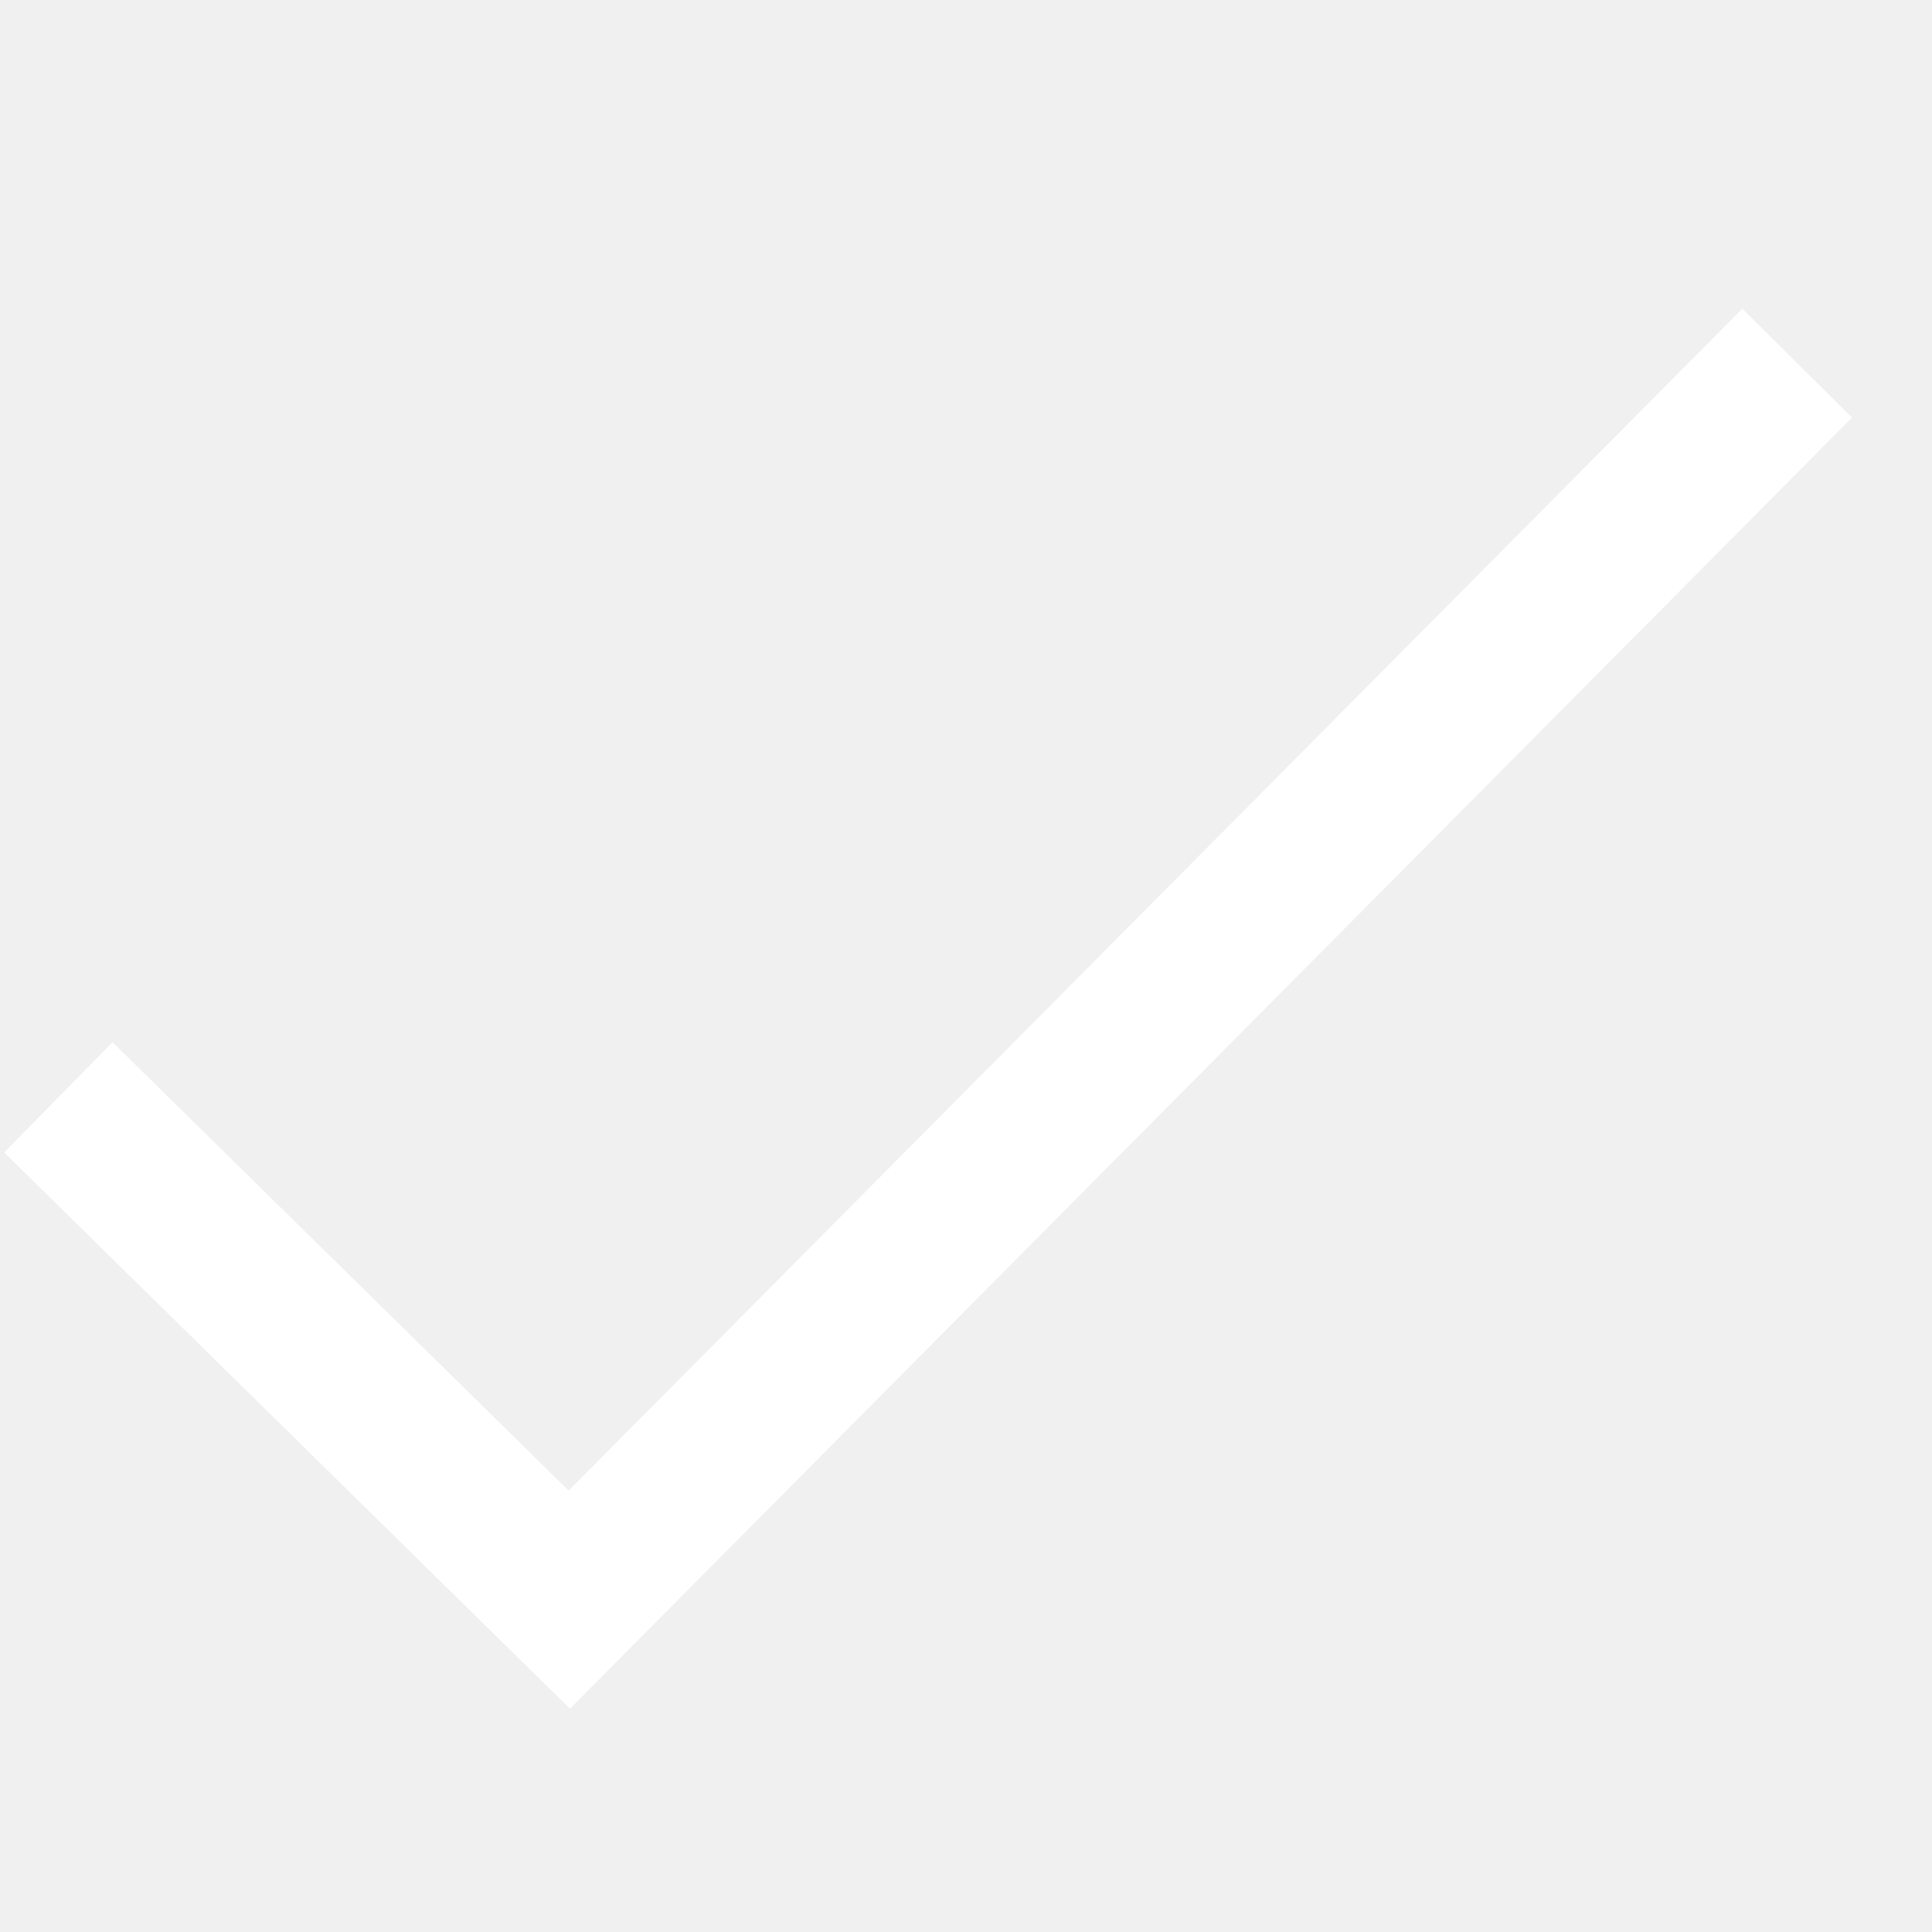
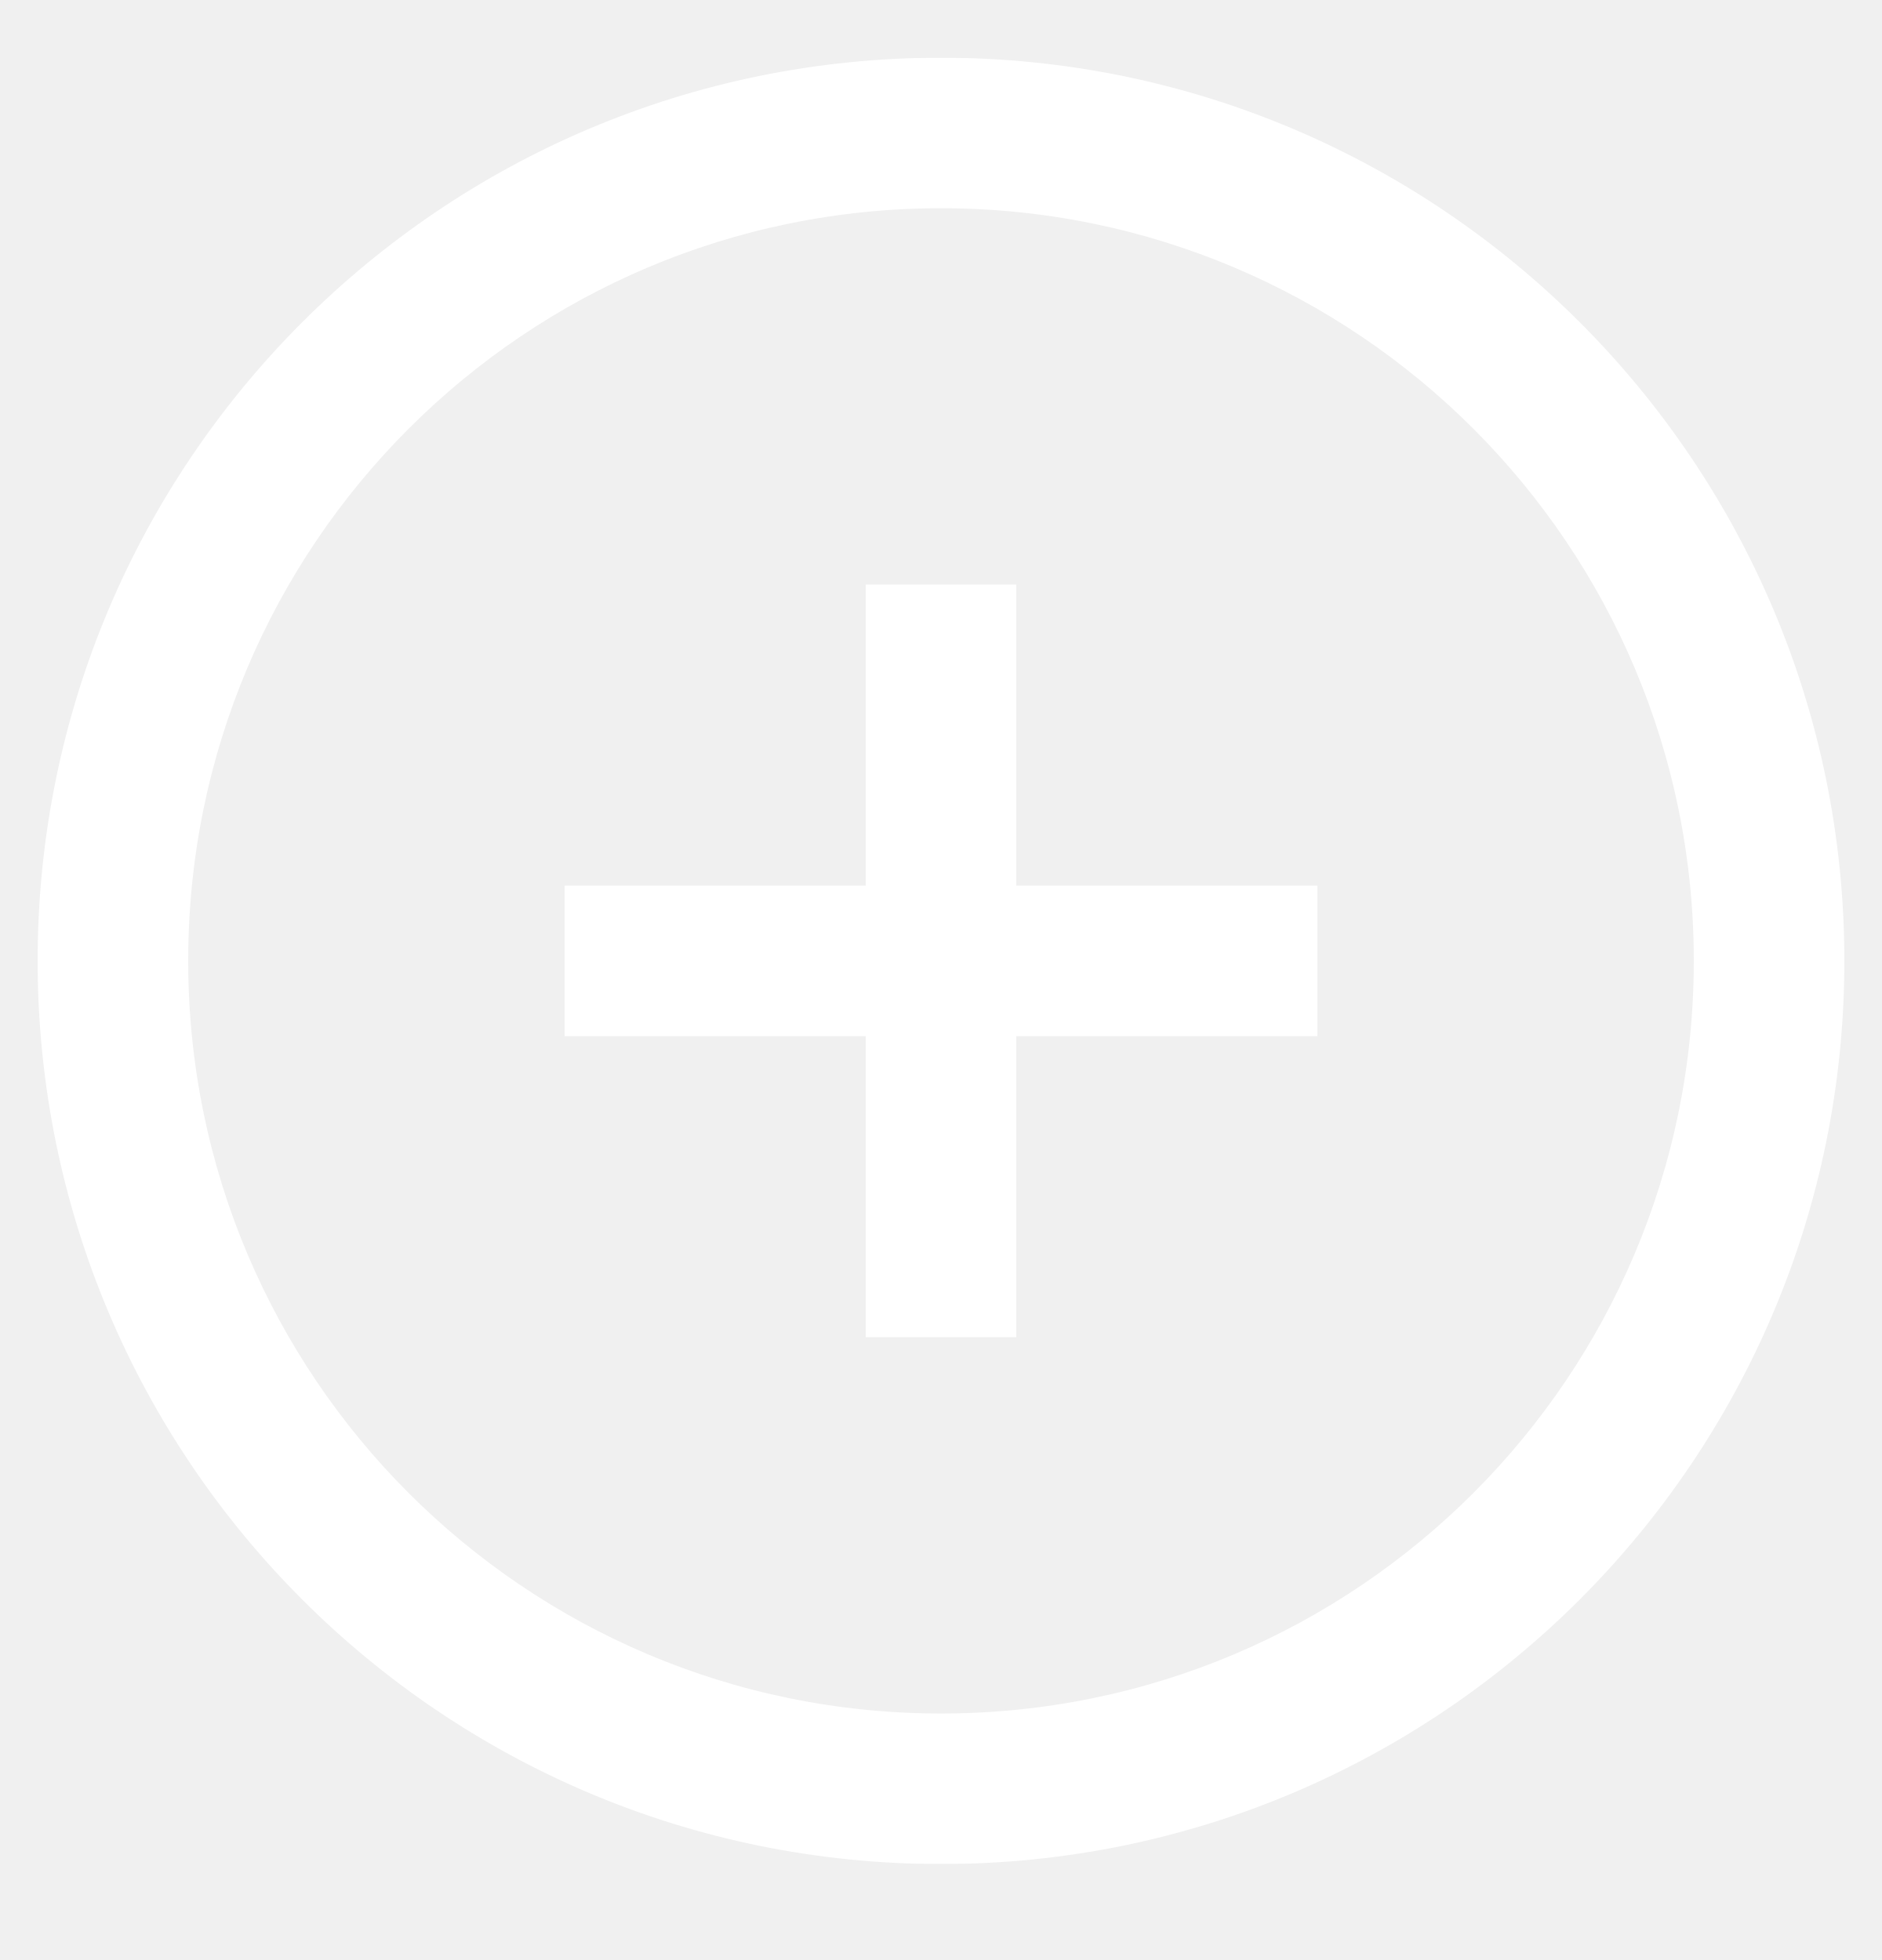
- <svg xmlns="http://www.w3.org/2000/svg" width="24" height="24" viewBox="0 0 24 24" fill="none">
-   <g clip-path="url(#clip0_4_2738)">
-     <mask id="mask0_4_2738" style="mask-type:luminance" maskUnits="userSpaceOnUse" x="0" y="0" width="24" height="24">
-       <path d="M23.092 0.955H0.052V23.995H23.092V0.955Z" fill="white" />
+ <svg xmlns="http://www.w3.org/2000/svg" width="24" height="25" viewBox="0 0 24 25" fill="none">
+   <g clip-path="url(#clip0_4_2718)">
+     <mask id="mask0_4_2718" style="mask-type:luminance" maskUnits="userSpaceOnUse" x="0" y="0" width="24" height="24">
+       <path d="M23.52 0.736H0.48V23.776H23.52V0.736Z" fill="white" />
    </mask>
-     <g mask="url(#mask0_4_2738)">
-       <path fill-rule="evenodd" clip-rule="evenodd" d="M23.006 5.188L7.08 21.226L0.052 14.316L1.398 12.947L7.064 18.517L21.644 3.835L23.006 5.188Z" fill="white" />
+     <g mask="url(#mask0_4_2718)">
+       <path fill-rule="evenodd" clip-rule="evenodd" d="M21.6 12.256C21.6 17.558 17.302 21.856 12 21.856C6.698 21.856 2.4 17.558 2.4 12.256C2.4 6.954 6.698 2.656 12 2.656C17.302 2.656 21.6 6.954 21.6 12.256ZM23.52 12.256C23.52 18.619 18.362 23.776 12 23.776C5.637 23.776 0.48 18.619 0.48 12.256C0.48 5.894 5.637 0.736 12 0.736C18.362 0.736 23.52 5.894 23.52 12.256ZM11.04 11.296V7.456H12.96V11.296H16.8V13.216H12.96V17.056H11.04V13.216H7.2V11.296H11.04Z" fill="white" />
    </g>
  </g>
  <defs>
-     <clipPath id="clip0_4_2738">
-       <rect width="24" height="24" fill="white" />
+     <clipPath id="clip0_4_2718">
+       <rect width="24" height="24" fill="white" transform="translate(0 0.708984)" />
    </clipPath>
  </defs>
</svg>
